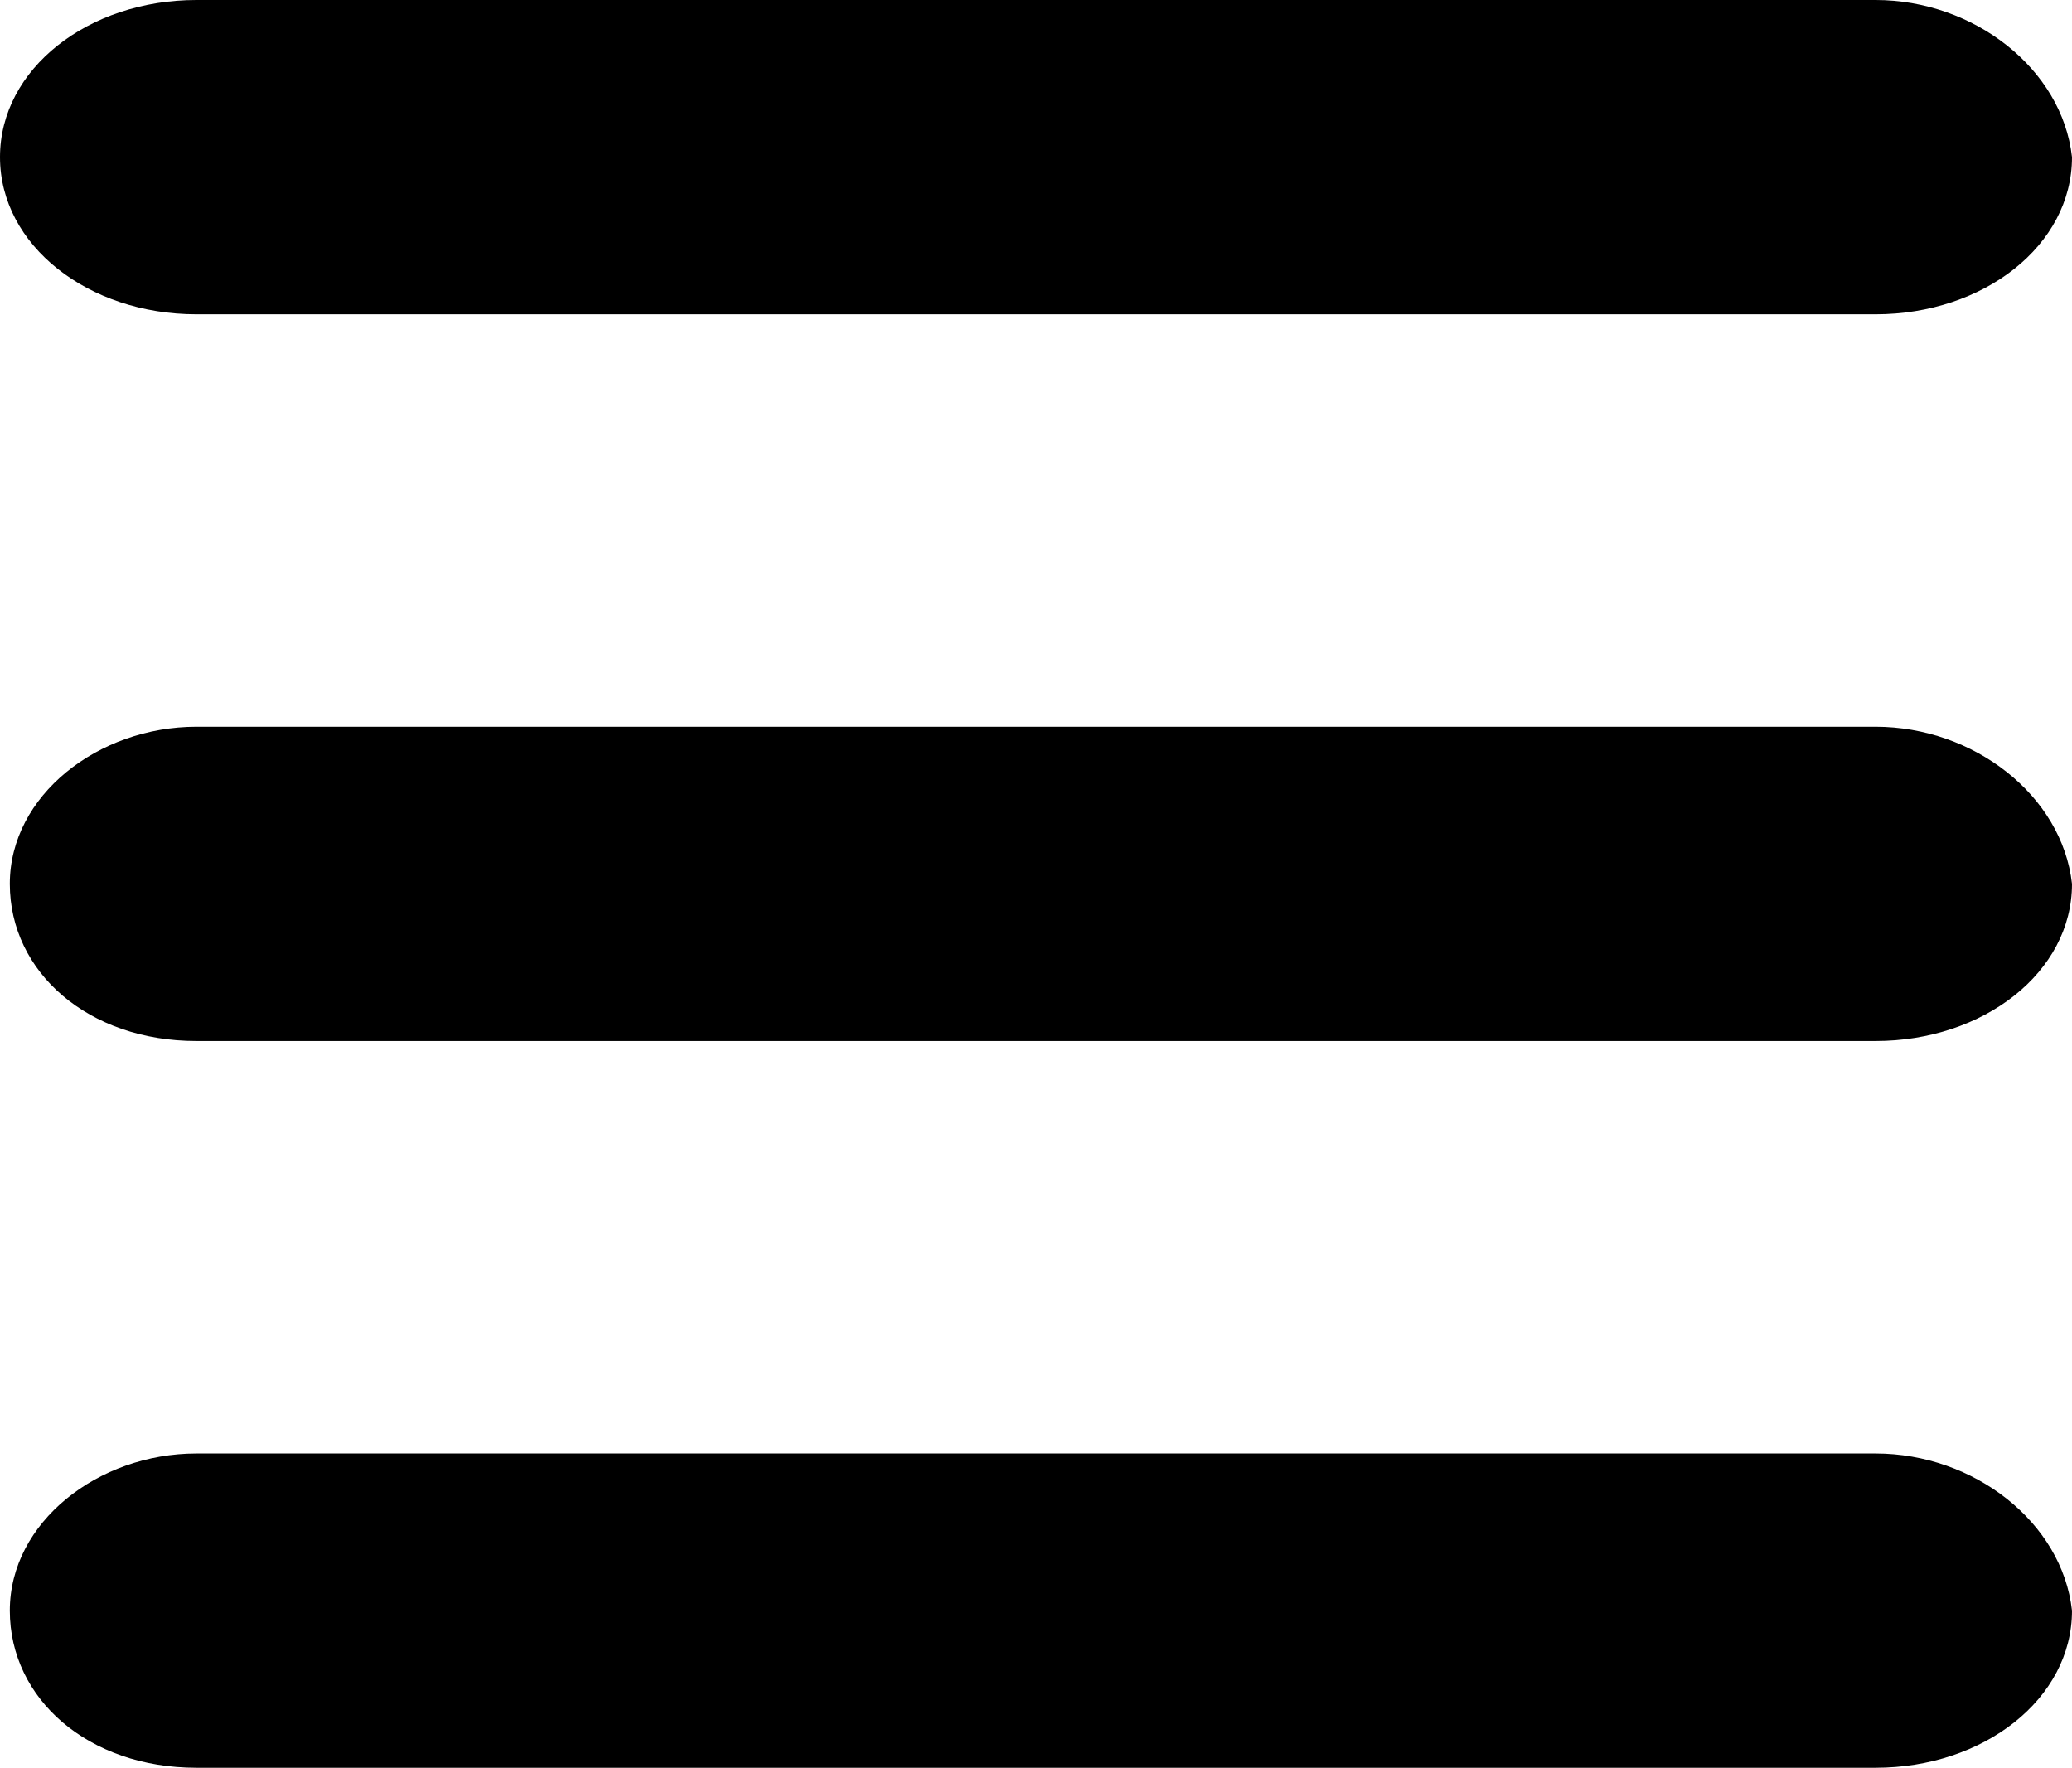
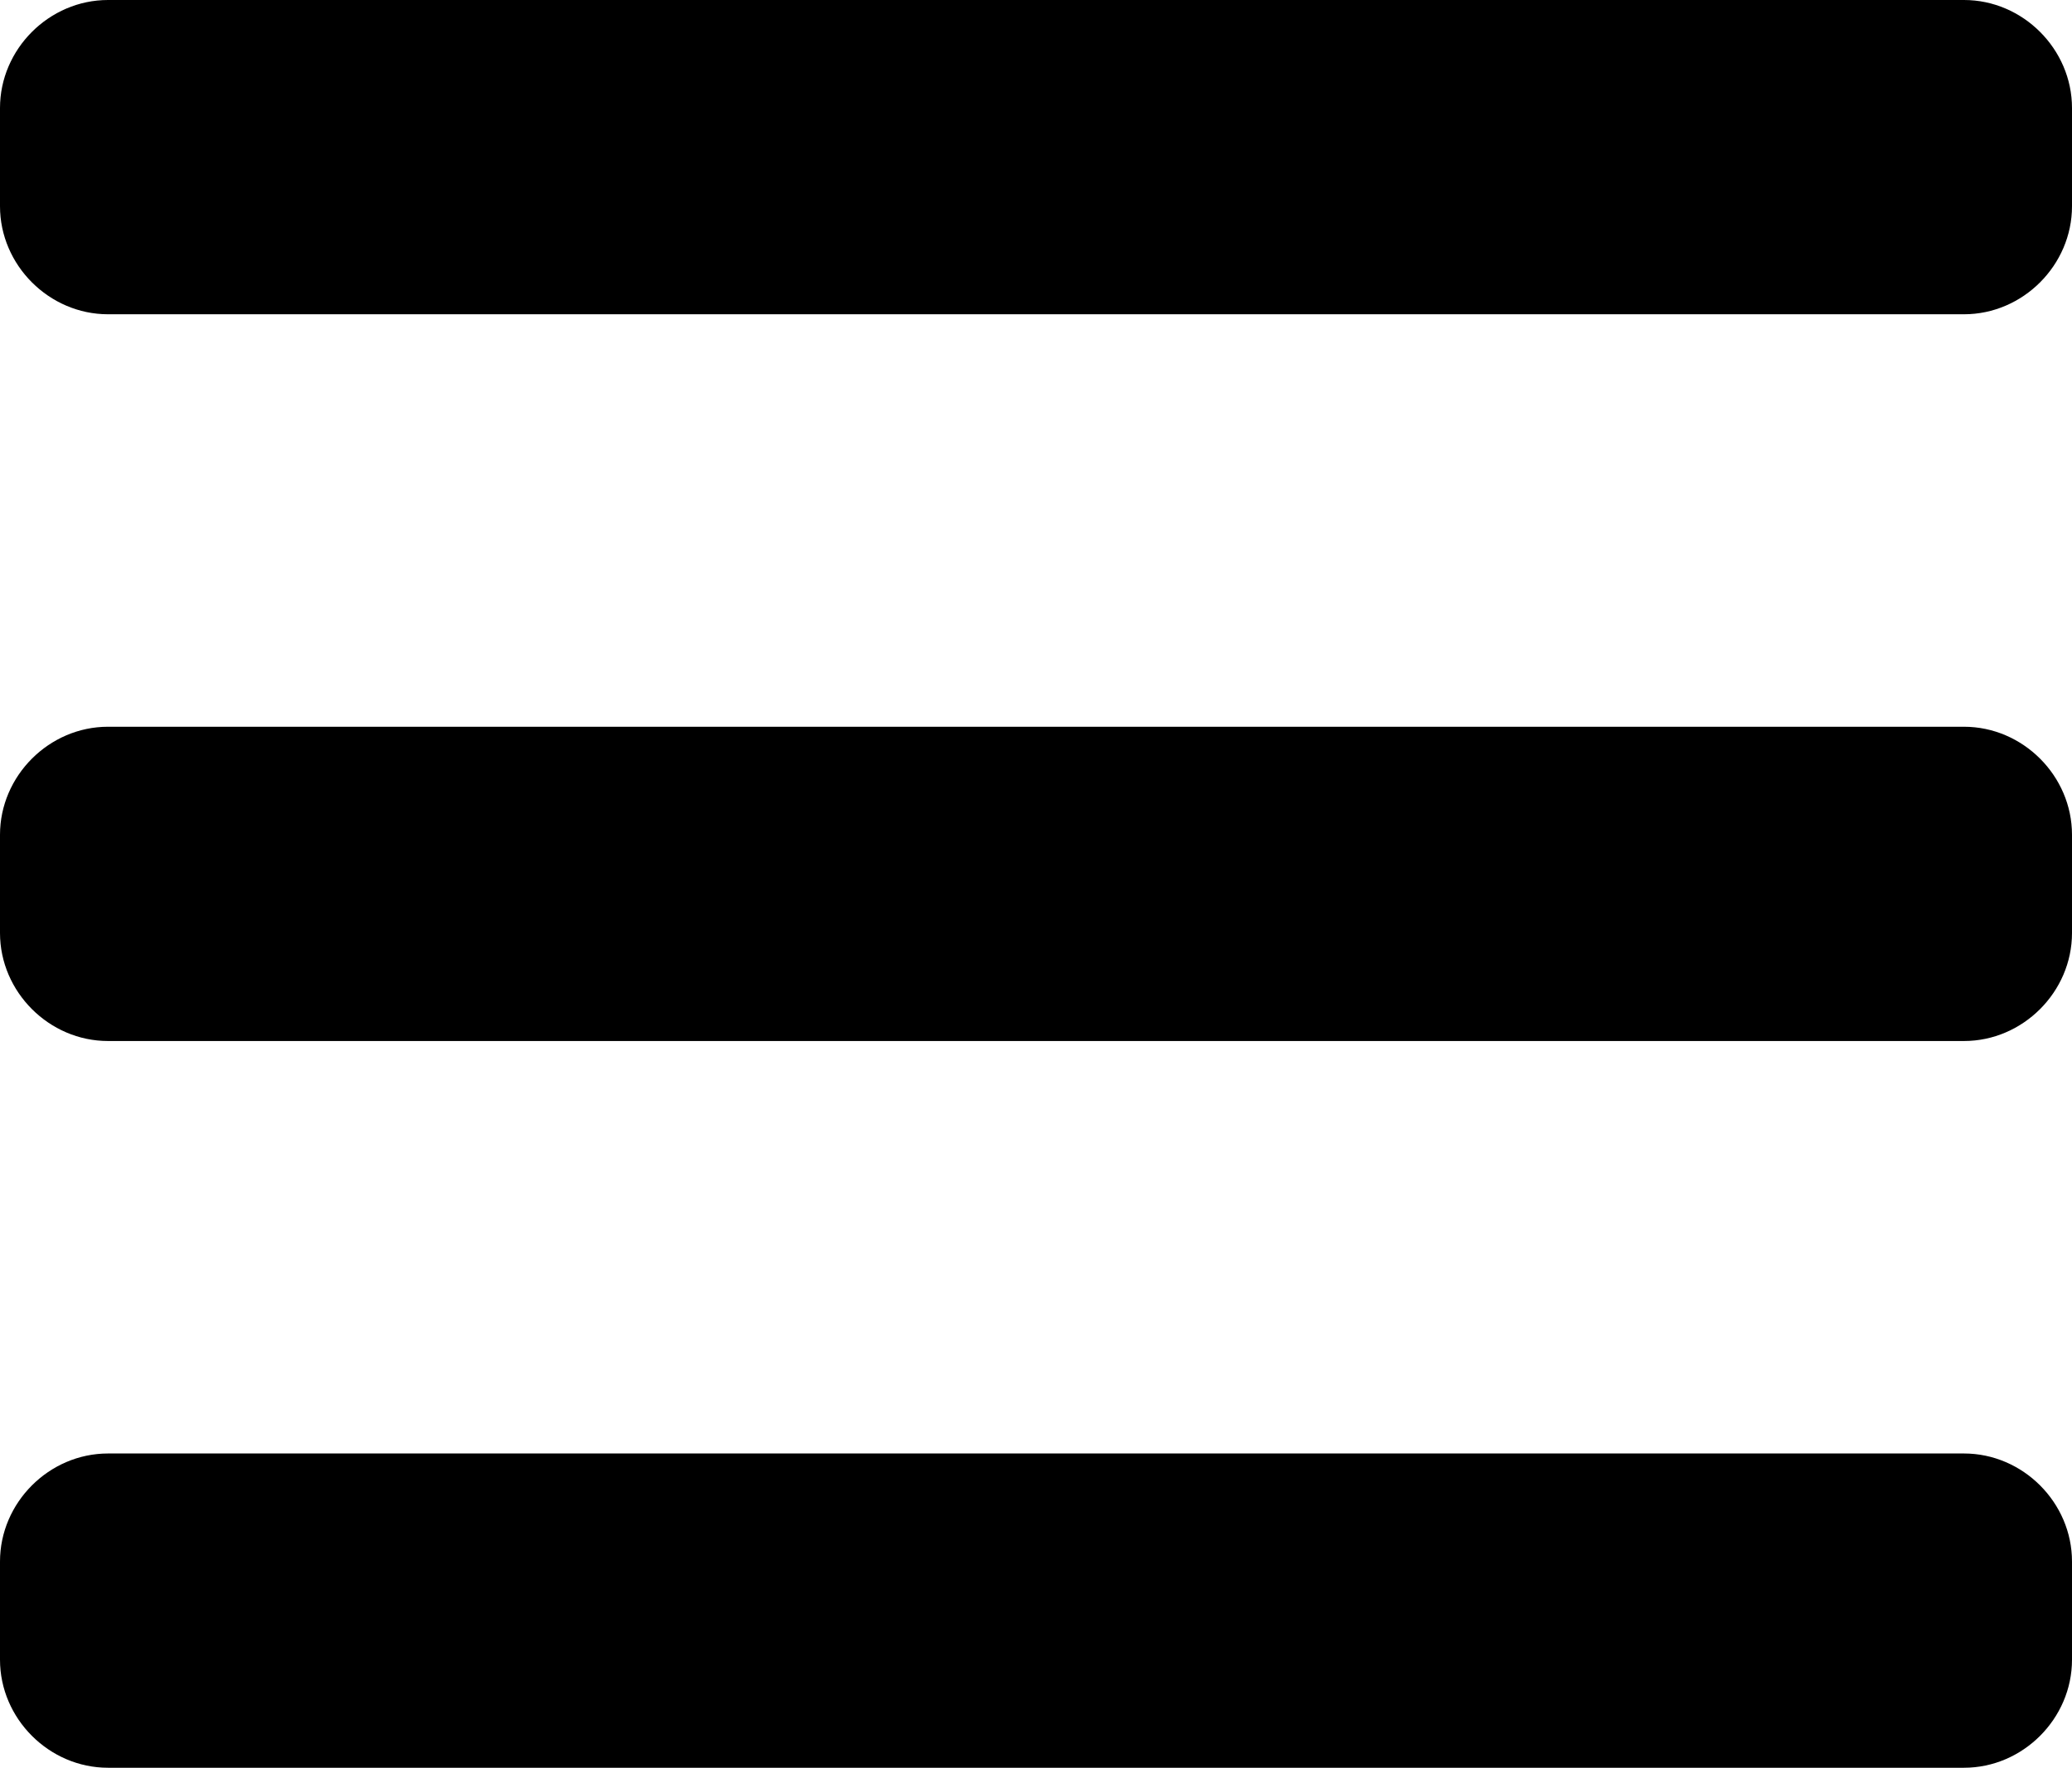
<svg xmlns="http://www.w3.org/2000/svg" version="1.1" id="Layer_1" x="0px" y="0px" viewBox="0 0 21.1 18" style="enable-background:new 0 0 21.1 18;" xml:space="preserve">
-   <path d="M21.1,1.6c0,0.9-0.9,1.6-2,1.6H2c-1.1,0-2-0.7-2-1.6C0,0.7,0.9,0,2,0h17.1C20.1,0,21,0.7,21.1,1.6z" />
-   <path d="M21.1,9c0,0.9-0.9,1.6-2,1.6H2c-1.1,0-1.9-0.7-1.9-1.6c0-0.9,0.9-1.6,1.9-1.6h17.1C20.1,7.4,21,8.1,21.1,9z" />
-   <path d="M21.1,16.4c0,0.9-0.9,1.6-2,1.6H2c-1.1,0-1.9-0.7-1.9-1.6s0.9-1.6,1.9-1.6c0,0,0,0,0,0h17.1C20.1,14.8,21,15.5,21.1,16.4z" />
+   <g>
+     <path d="M21.1,2.1c0,0.6-0.5,1.1-1.1,1.1H1.1C0.5,3.2,0,2.7,0,2.1v-1C0,0.5,0.5,0,1.1,0H20c0.6,0,1.1,0.5,1.1,1.1L21.1,2.1z" />
+   </g>
+   <g>
+     <path d="M21.1,9.5c0,0.6-0.5,1.1-1.1,1.1H1.1C0.5,10.6,0,10.1,0,9.5v-1c0-0.6,0.5-1.1,1.1-1.1H20c0.6,0,1.1,0.5,1.1,1.1L21.1,9.5z" />
+   </g>
+   <g>
+     <path d="M21.1,16.9c0,0.6-0.5,1.1-1.1,1.1H1.1C0.5,18,0,17.5,0,16.9v-1c0-0.6,0.5-1.1,1.1-1.1H20c0.6,0,1.1,0.5,1.1,1.1L21.1,16.9z   " />
+   </g>
</svg>
